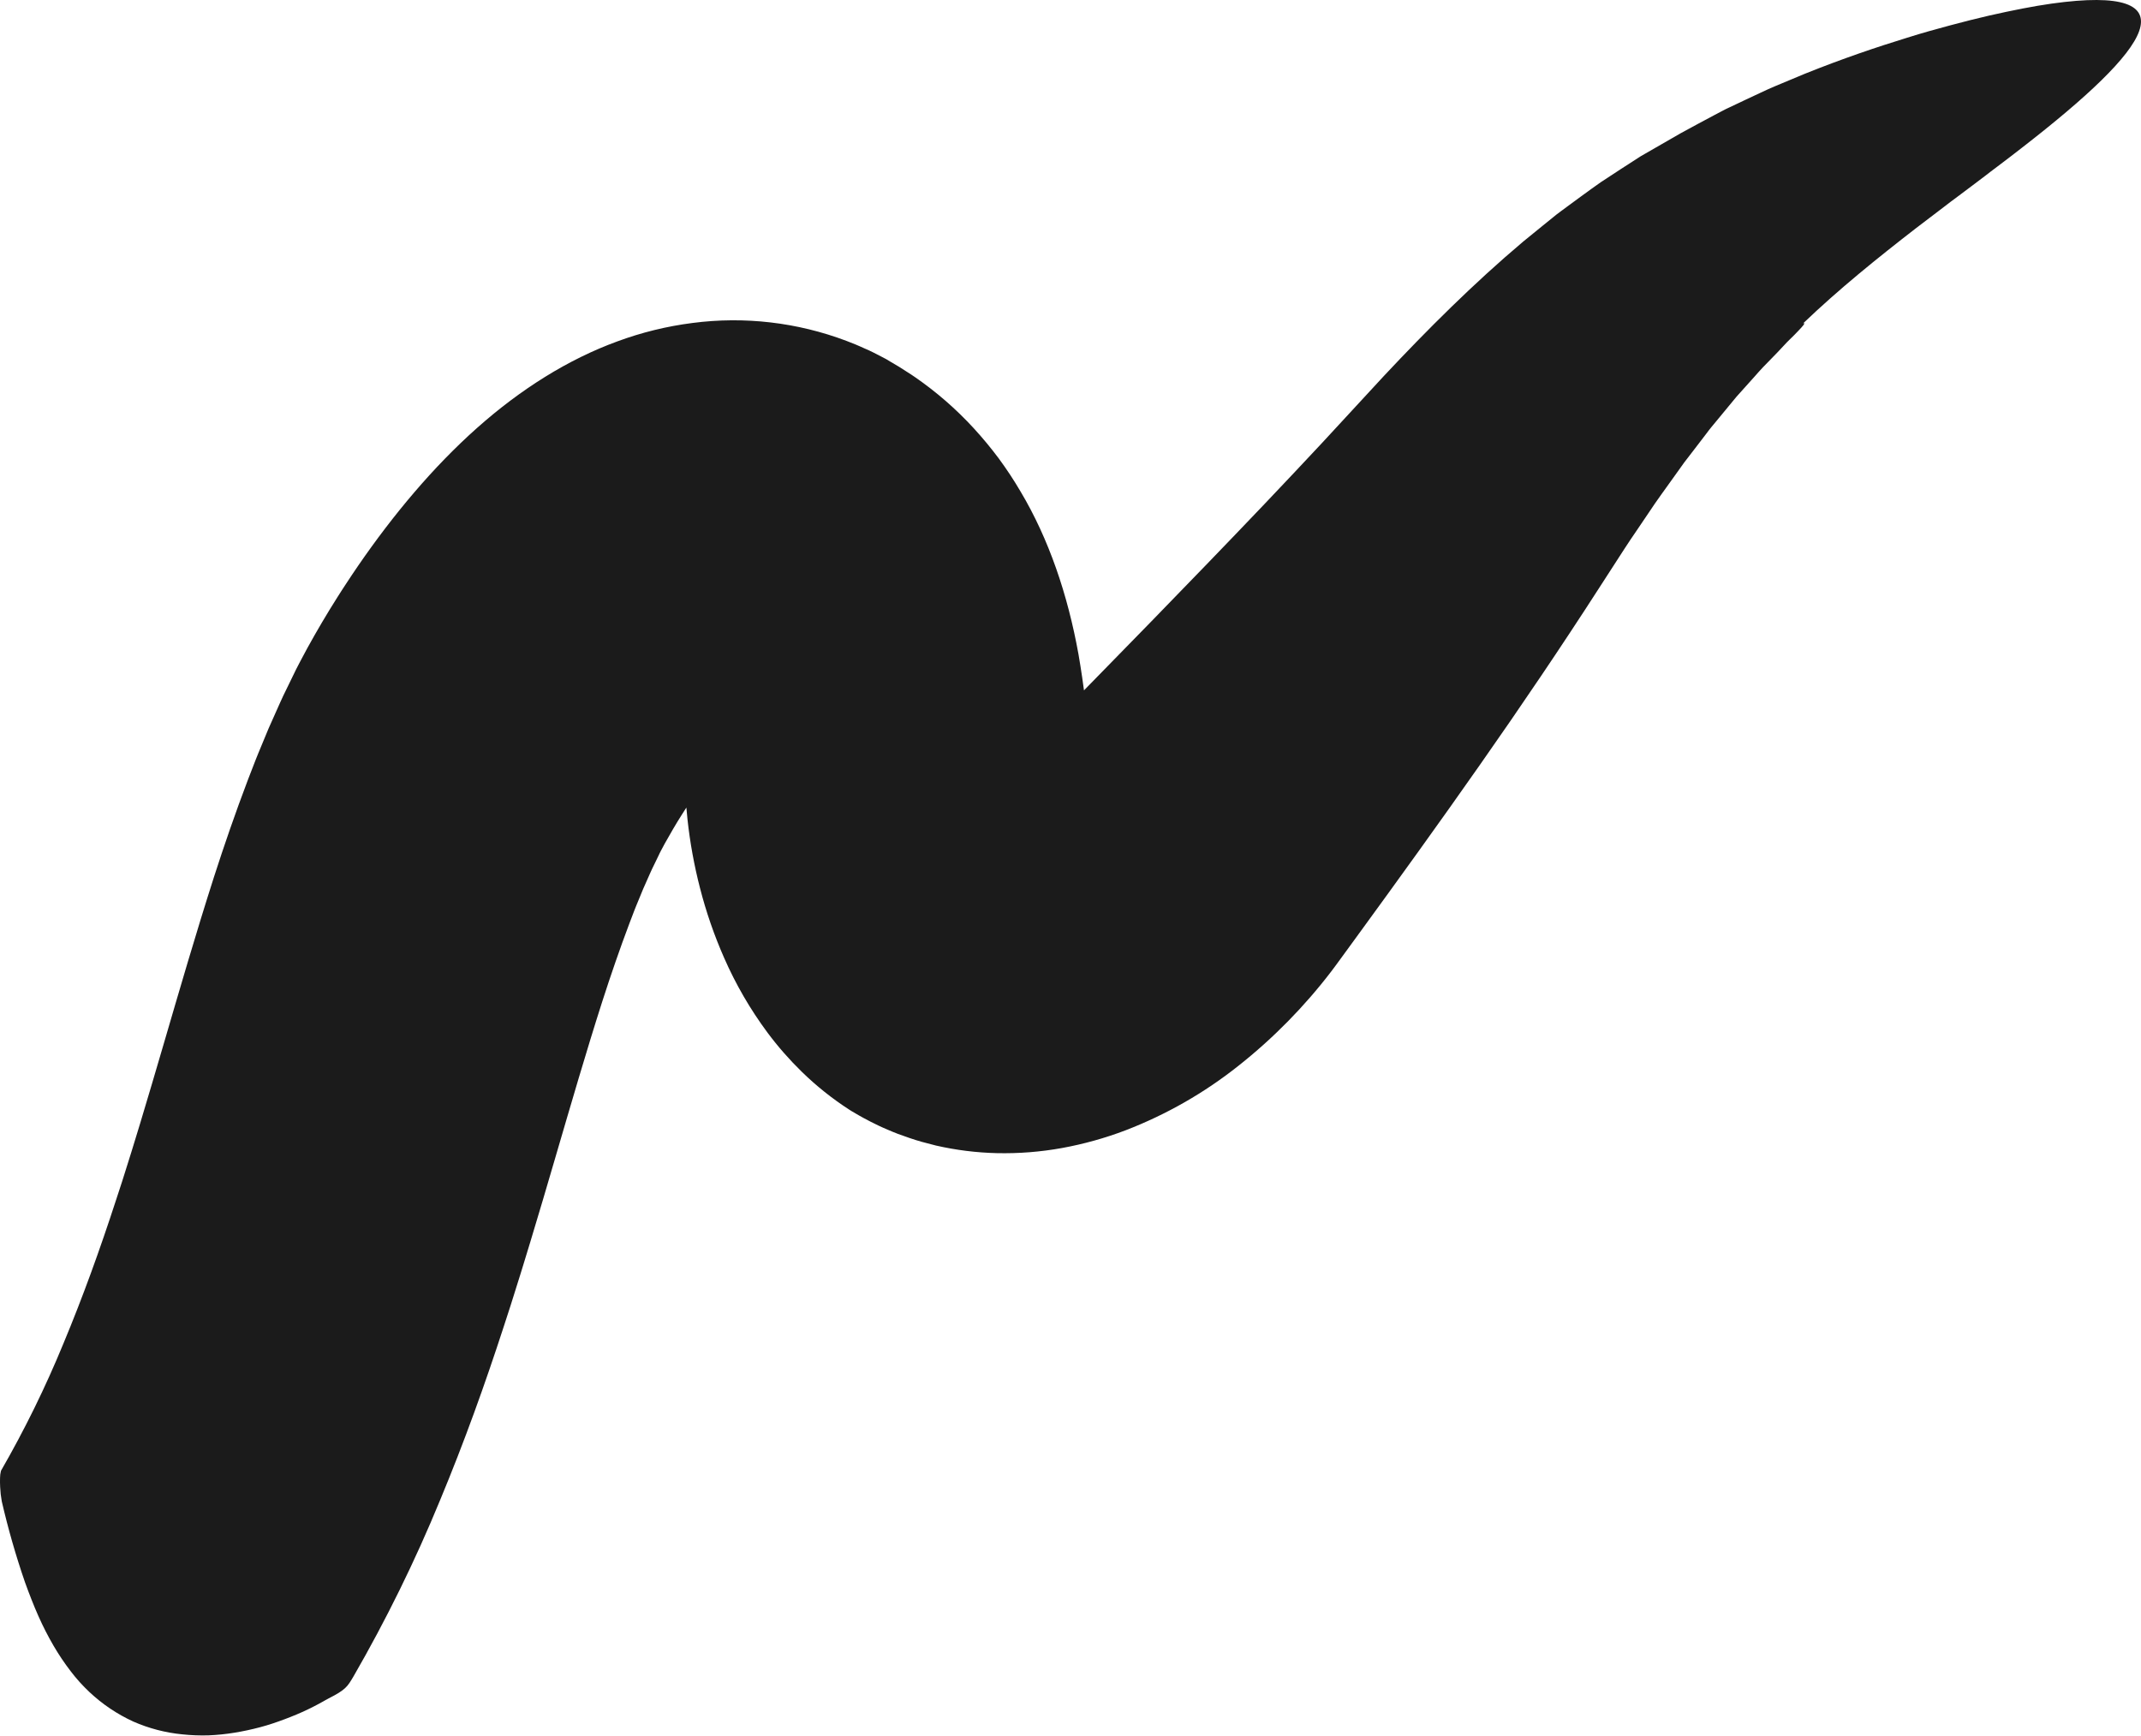
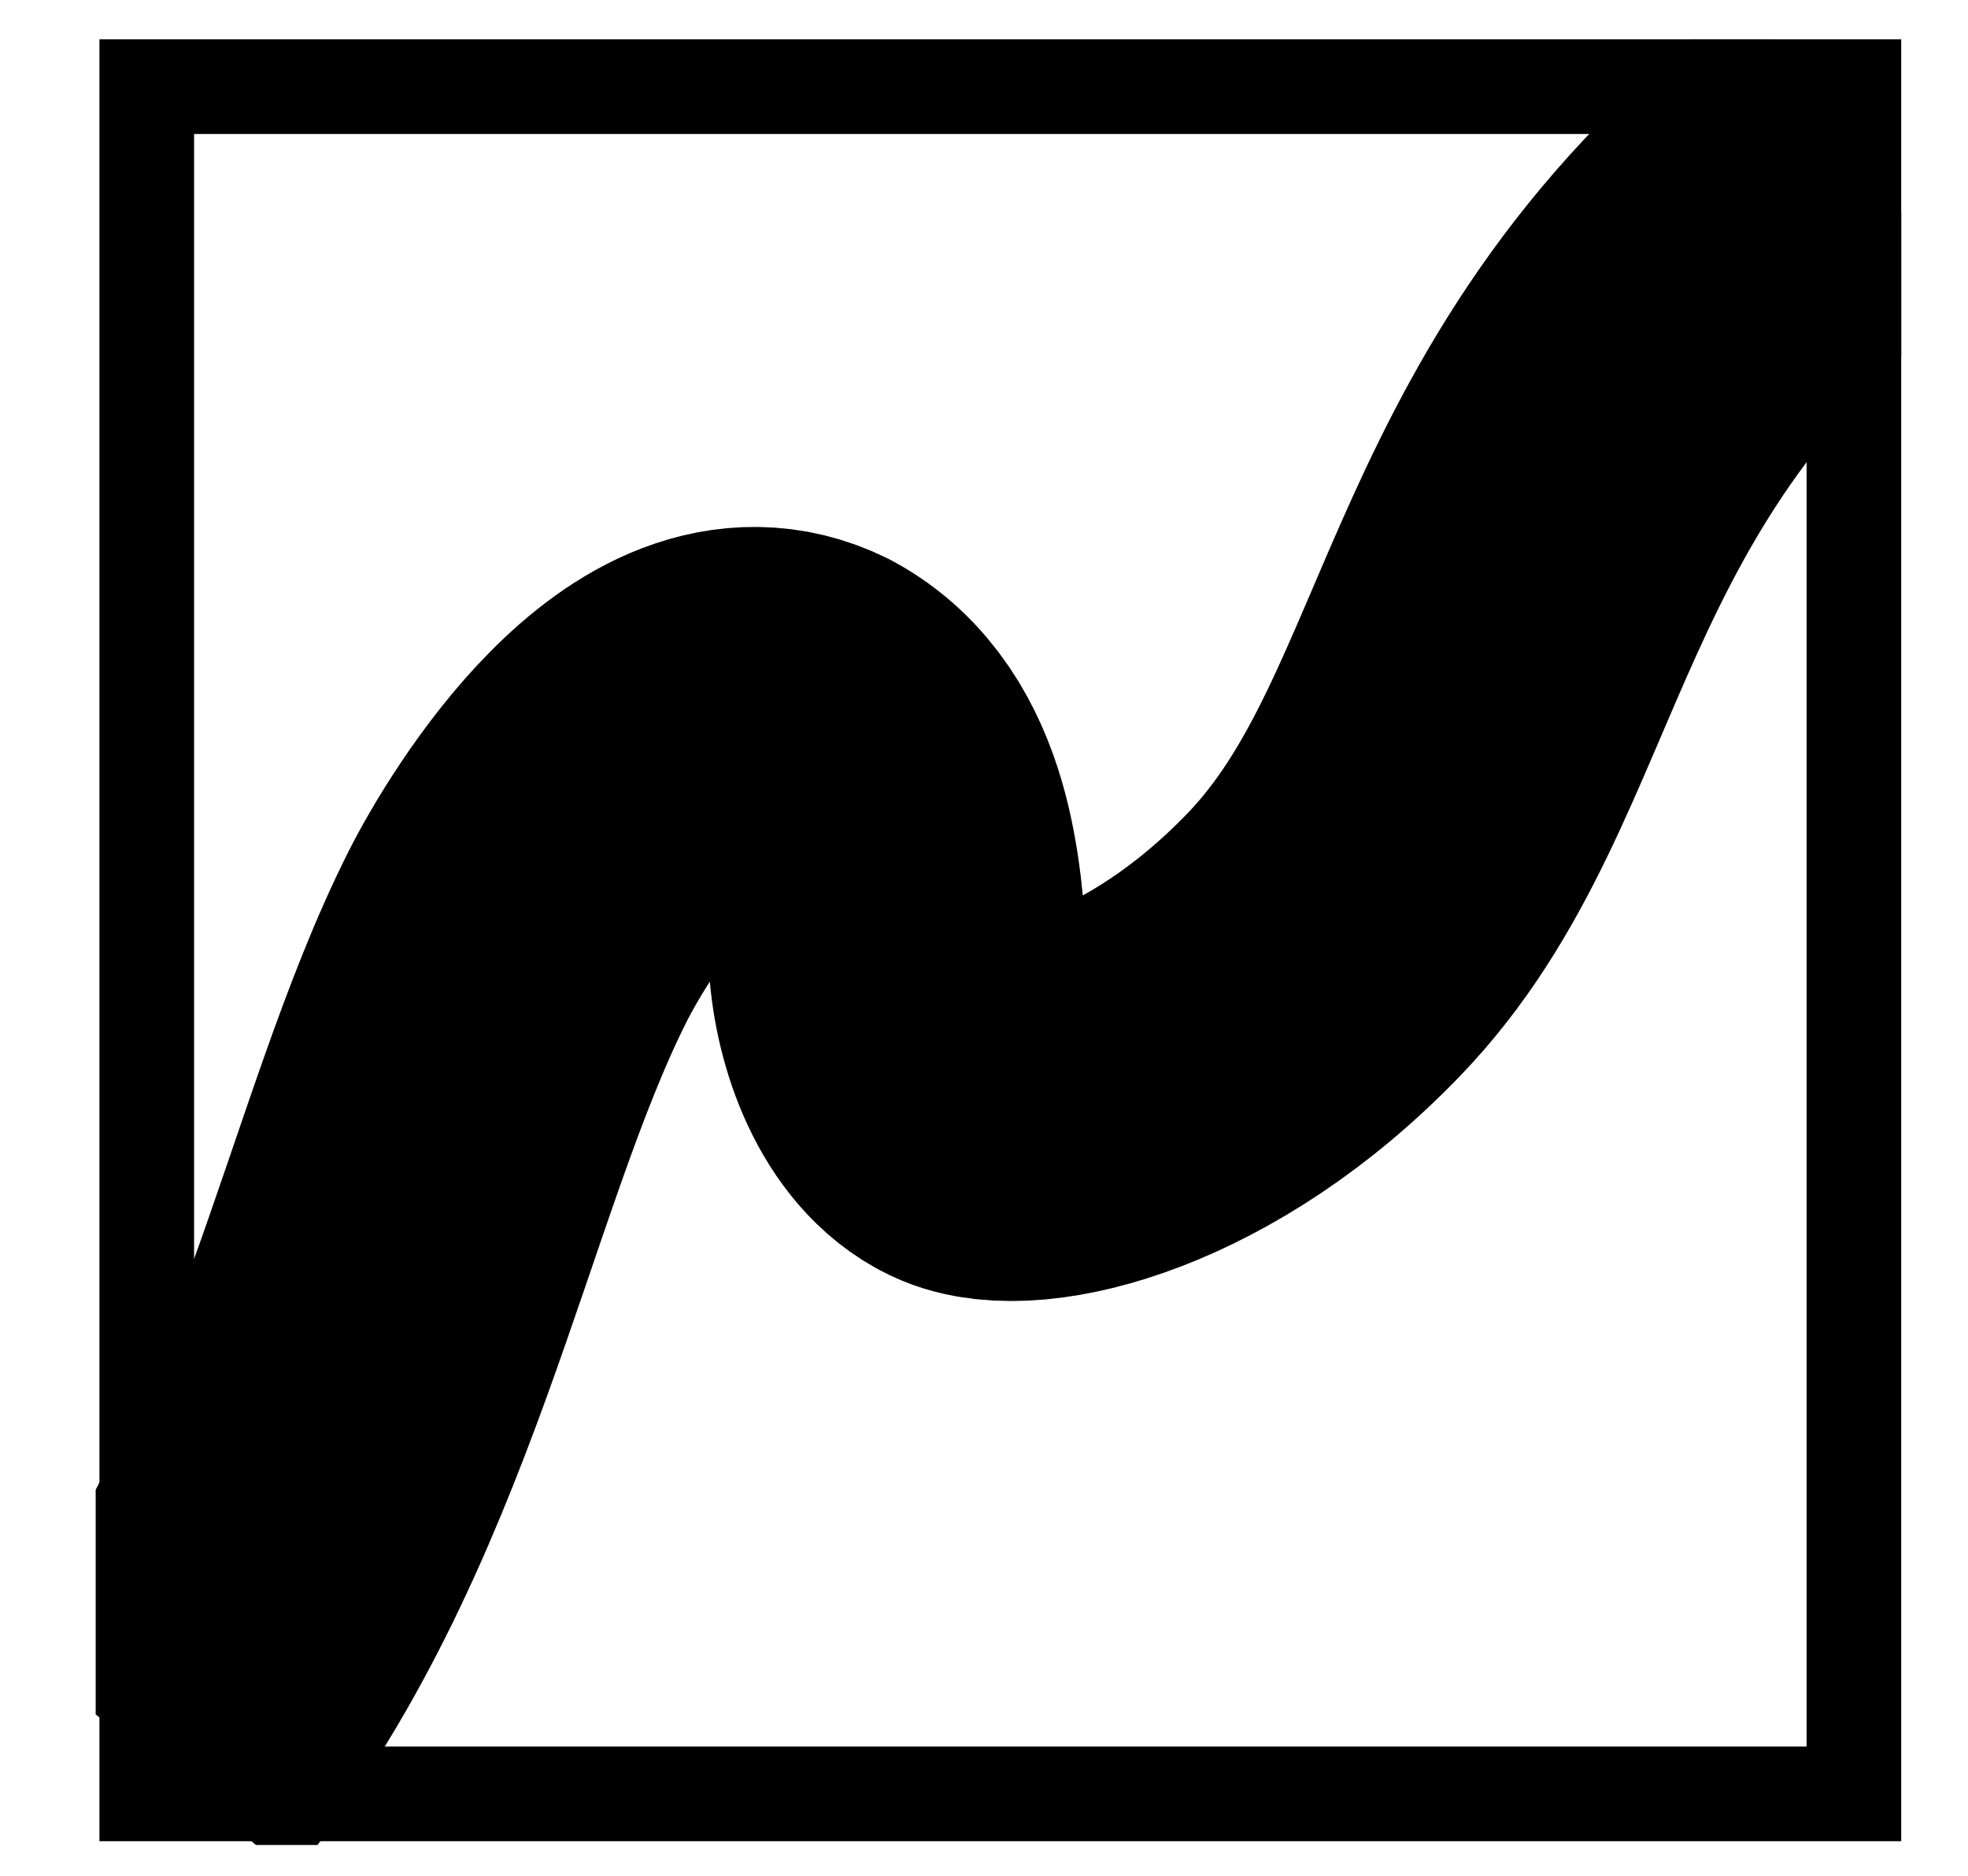
- <svg xmlns="http://www.w3.org/2000/svg" viewBox="0 0 1044.81 846.8">
+ <svg xmlns="http://www.w3.org/2000/svg" viewBox="0 0 1039.84 990.92">
  <defs>
-     <style>.cls-1{fill:#1b1b1b;}</style>
+     <style>.cls-1,.cls-3,.cls-4{fill:none;}.cls-2{clip-path:url(#clip-path);}.cls-3,.cls-4{stroke:#000;}.cls-3{stroke-linejoin:round;stroke-width:200px;}.cls-4{stroke-miterlimit:10;stroke-width:50px;}</style>
+     <clipPath id="clip-path" transform="translate(50.55 20.78)">
+       <rect class="cls-1" width="954" height="954" />
+     </clipPath>
  </defs>
  <g id="레이어_2" data-name="레이어 2">
    <g id="레이어_6" data-name="레이어 6">
-       <path class="cls-1" d="M172.54,818c-1.49,2.48-2.42,4.18-4.12,5.75s-4,3-8,5c-3.23,1.86-6.61,3.69-10.18,5.41s-7.43,3.32-11.32,4.78-7.83,2.81-12,3.91-8.34,2-12.55,2.68a106.11,106.11,0,0,1-12.65,1.29A94.33,94.33,0,0,1,89,846.33,78.26,78.26,0,0,1,65,840.06,79.94,79.94,0,0,1,43.7,825.74a82.8,82.8,0,0,1-9.25-10.27,118.63,118.63,0,0,1-8.33-12.41,148.44,148.44,0,0,1-7.37-14.43c-1.15-2.57-2.24-5.2-3.34-8s-2.19-5.63-3.23-8.56A391.9,391.9,0,0,1,.87,732.65a49.32,49.32,0,0,1-.79-6.93c-.09-1.5-.1-3-.06-4.43a13.89,13.89,0,0,1,.46-3.59A520,520,0,0,0,31,655.49c9.26-22.19,17.72-45.56,25.66-70l3-9.17L62.59,567l1.46-4.65,1.45-4.72,2.89-9.44c3.83-12.72,7.63-25.52,11.47-38.69,7.67-26.19,15.53-53.36,24.55-81.53,5-15.52,10.47-31.38,16.66-47.68l2.38-6.13c.81-2.06,1.54-4.07,2.43-6.17l5.18-12.5,5.67-12.71c.91-2.1,2-4.3,3.05-6.45l3.15-6.47,1.58-3.25,1.85-3.57c1.21-2.34,2.41-4.55,3.6-6.74,2.39-4.35,4.78-8.53,7.21-12.65s4.91-8.16,7.45-12.17l1.91-3,2-3.07,3.19-4.83,3.17-4.68c17.08-24.8,36.47-48,57.83-67s44.52-33.54,68.53-42.3a166.23,166.23,0,0,1,36.72-9A155.52,155.52,0,0,1,413,166.32l4.47,1.76c1.49.59,2.91,1.29,4.37,1.92s2.92,1.26,4.34,2l4.24,2.18c.7.37,1.41.72,2.11,1.11l2,1.21,4.11,2.42,4,2.56c1.34.85,2.68,1.7,4,2.63A170.43,170.43,0,0,1,475.21,209a191,191,0,0,1,12.2,14.73A184.63,184.63,0,0,1,498.12,240c13.6,22.85,22.92,50,28.2,79.37a435.68,435.68,0,0,1,5.39,45l.42,5.71.34,5.28.16,2.42,0,.37c0,.25,0,.51.08.77.12,1,.3,2.12.51,3.16a29.25,29.25,0,0,0,1.37,4.81,1.08,1.08,0,0,1,.1.27.26.26,0,0,1,.07.15h0l-.23.12-1.14.58c-1.54.75-3.06,1.54-4.57,2.4a146.19,146.19,0,0,0-17.27,10.92A96.52,96.52,0,0,0,498.39,413a50.1,50.1,0,0,0-7.17,9.63q-.24.41-.45.84l-.22.45-.2.41,0,0,0,0,0-.09.09-.17c.11-.23.2-.45.29-.68l.13-.33.18-.44a34.36,34.36,0,0,0,1.22-4.08,54.65,54.65,0,0,0,1.3-12.08v-1.12c0-.37,0-.83,0-1.37s-.07-1.13-.08-1.92a91.74,91.74,0,0,0-1.74-13.84c-.27-1.62-.68-3.21-1.09-5-.2-.9-.43-1.81-.68-2.72s-.53-1.84-.79-2.85c-.54-2-1.22-3.92-1.9-6.07l-.55-1.58-.29-.8-.08-.2,0-.1s0,0,0,0v0a.75.75,0,0,0,.13.11c.38.38,1.77.32,4-.32a39.37,39.37,0,0,0,8.87-4.29,65,65,0,0,0,5.74-4c.51-.37,1-.78,1.53-1.21s1.05-.82,1.57-1.29l1.59-1.38.22-.19.35-.36.69-.71,1.4-1.44,49.24-50.41C579.31,285.27,598,266,616.92,246.12c9.49-10,19.05-20.1,28.58-30.34l29.9-32.38c21.12-22.52,43.59-45,68-65.58q4.68-3.79,9.31-7.58,2.32-1.86,4.63-3.74c1.55-1.24,3-2.49,4.69-3.66,6.46-4.74,12.78-9.45,19.18-13.94,6.57-4.32,13.06-8.58,19.5-12.68q9.91-5.77,19.57-11.26c5.45-3,10.83-5.85,16.06-8.65l3.9-2.06,1.93-1,1.95-.92,7.66-3.63,7.48-3.5c2.47-1.13,4.89-2.31,7.31-3.28L880.75,36c18.4-7.39,35-13,49.9-17.58,7.45-2.36,14.49-4.29,21.13-6.07S964.66,9,970.51,7.65C982.22,5,992.39,3,1001.14,1.77c35-4.9,47.25.64,42.79,13.36s-25.8,32.59-57,56.79q-5.82,4.55-12.11,9.28c-2.12,1.56-4.2,3.18-6.31,4.81L962,90.92l-6.66,5c-2.25,1.67-4.55,3.35-6.76,5.1q-6.74,5.19-13.79,10.5c-18.5,14.33-37.48,29.61-54.94,46.35,1.16-.54.83.19-.8,2-.81.92-2,2.11-3.39,3.56s-3.24,3.07-5.1,5.15-4.09,4.32-6.5,6.81l-3.8,3.9c-1.33,1.35-2.6,2.91-4,4.44l-8.85,9.86-9.64,11.68-2.56,3.09c-.87,1-1.7,2.2-2.57,3.32l-5.28,6.9-5.48,7.13-5.57,7.79c-3.76,5.3-7.68,10.54-11.58,16.47q-2.94,4.35-5.95,8.8c-2,3-4.06,5.87-6.07,9.07q-6.07,9.39-12.36,19.12-3.42,5.26-6.87,10.6l-7.1,10.82c-9.53,14.47-19.37,29-29.32,43.47-19.89,28.88-40.25,57.36-59.44,83.85l-14.14,19.46-6.85,9.4q-1.7,2.31-3.36,4.6l-1.67,2.28c-.58.79-1,1.36-1.94,2.59a260.25,260.25,0,0,1-45.23,46,209.66,209.66,0,0,1-55.24,31.57,176.7,176.7,0,0,1-30.92,8.61,158.54,158.54,0,0,1-31.83,2.5A149.23,149.23,0,0,1,456.74,559c-4.64-1.15-8.83-2.27-12.84-3.66-2-.68-3.85-1.32-5.65-2s-3.53-1.42-5.15-2.11c-3.24-1.36-6-2.72-8.34-3.91s-4.25-2.26-5.77-3.12l-3.42-2-1.1-.69A148.57,148.57,0,0,1,391.27,523a161.74,161.74,0,0,1-16.75-19.13,187.26,187.26,0,0,1-21.13-36.42,219.37,219.37,0,0,1-11.78-34.06,235.79,235.79,0,0,1-6.12-33.6l-.54-5.71h0s0,0,0,0h0L335,394l-2.21,3.46c-1.5,2.38-3,4.78-4.37,7.16s-2.76,4.77-4,7c-.61,1.13-1.21,2.24-1.74,3.25l-.75,1.46-.88,1.85-1.8,3.72c-.6,1.26-1.22,2.42-1.8,3.79l-3.55,8-3.48,8.45c-.59,1.37-1.14,2.92-1.71,4.38L307,451c-4.52,12-8.9,24.68-13.16,37.92-7.76,24.23-15.2,49.9-23,76.51-3.86,13.24-7.87,26.81-12,40.43l-3.14,10.29-1.58,5.14-1.63,5.19-3.26,10.38-3.39,10.45c-9.06,27.88-19.24,56.31-31.15,84.91A718.84,718.84,0,0,1,172.54,818Z" />
+       <g class="cls-2">
+         <path class="cls-3" d="M27,907C137,772,164,590.87,223,473.9c17.31-34.29,83.9-143.13,150.87-110.12,44,24,47.59,84.81,50,122.05,2,31,15.41,65.67,39,77,27,13,110.27-5.68,186.22-84.7,101-105,88-274.1,279.91-419.16" transform="translate(50.55 20.78)" />
+         <rect class="cls-4" x="77.55" y="45.78" width="902" height="902" />
+       </g>
    </g>
  </g>
</svg>
